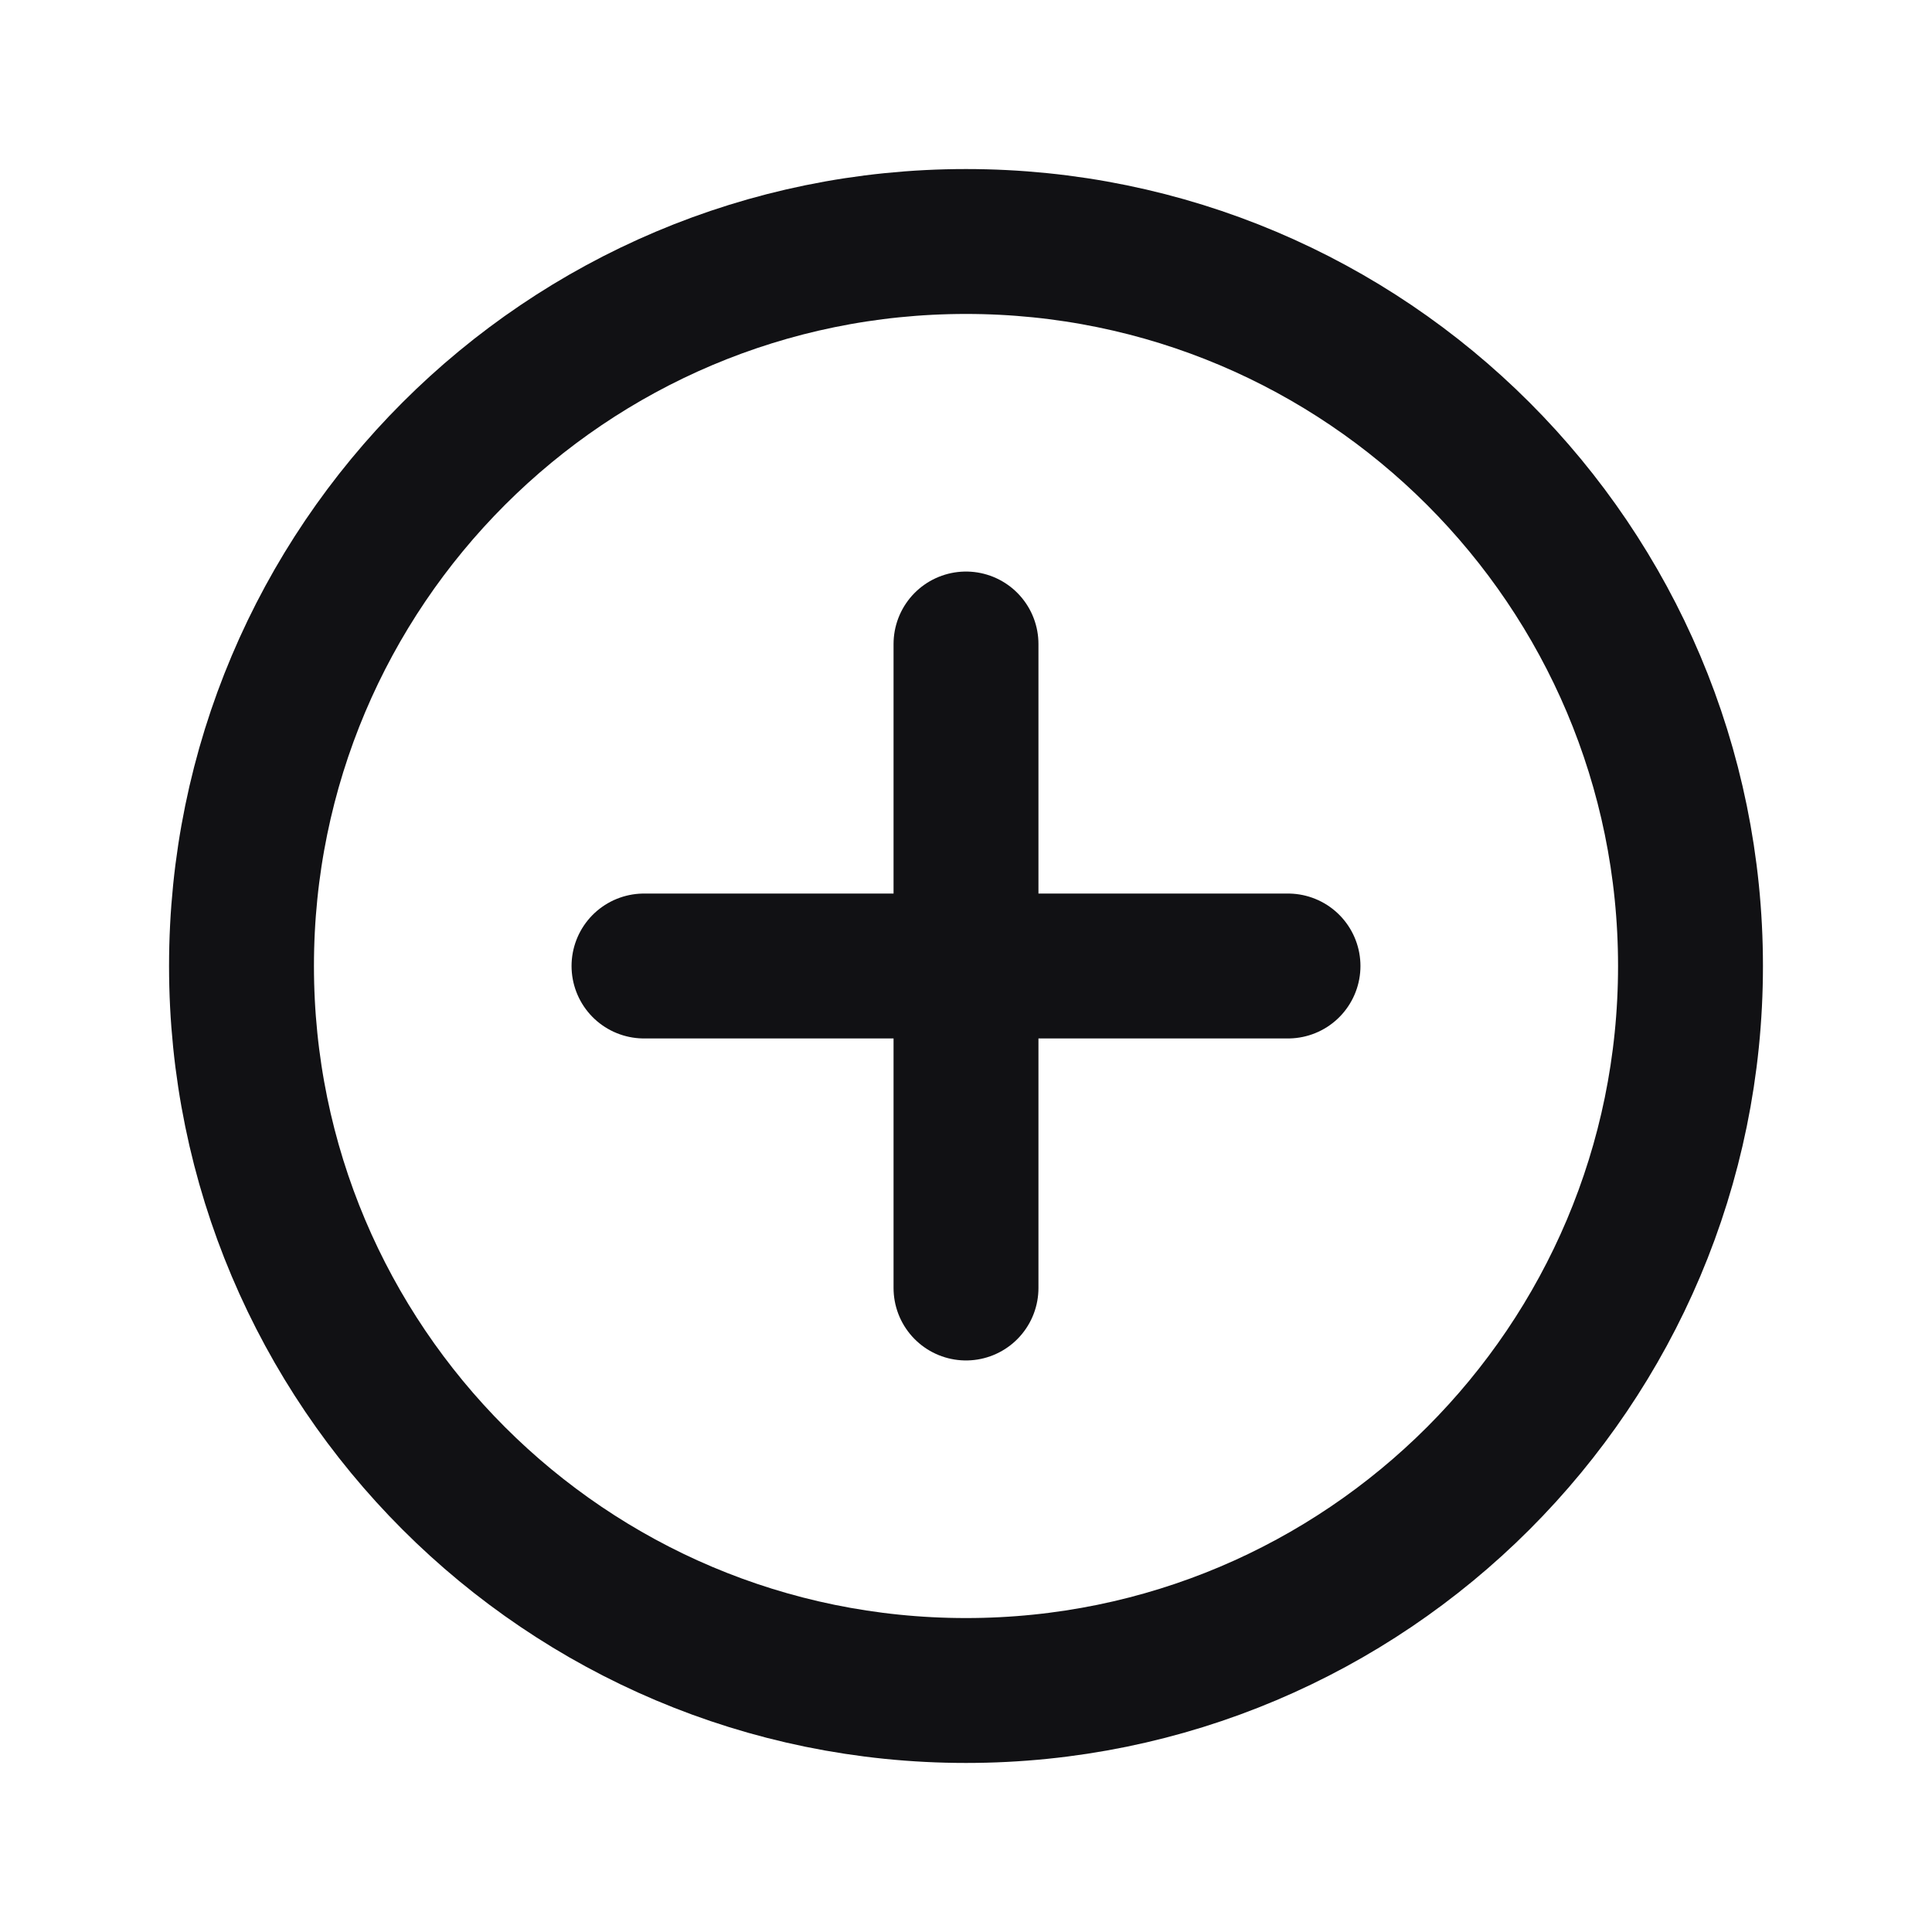
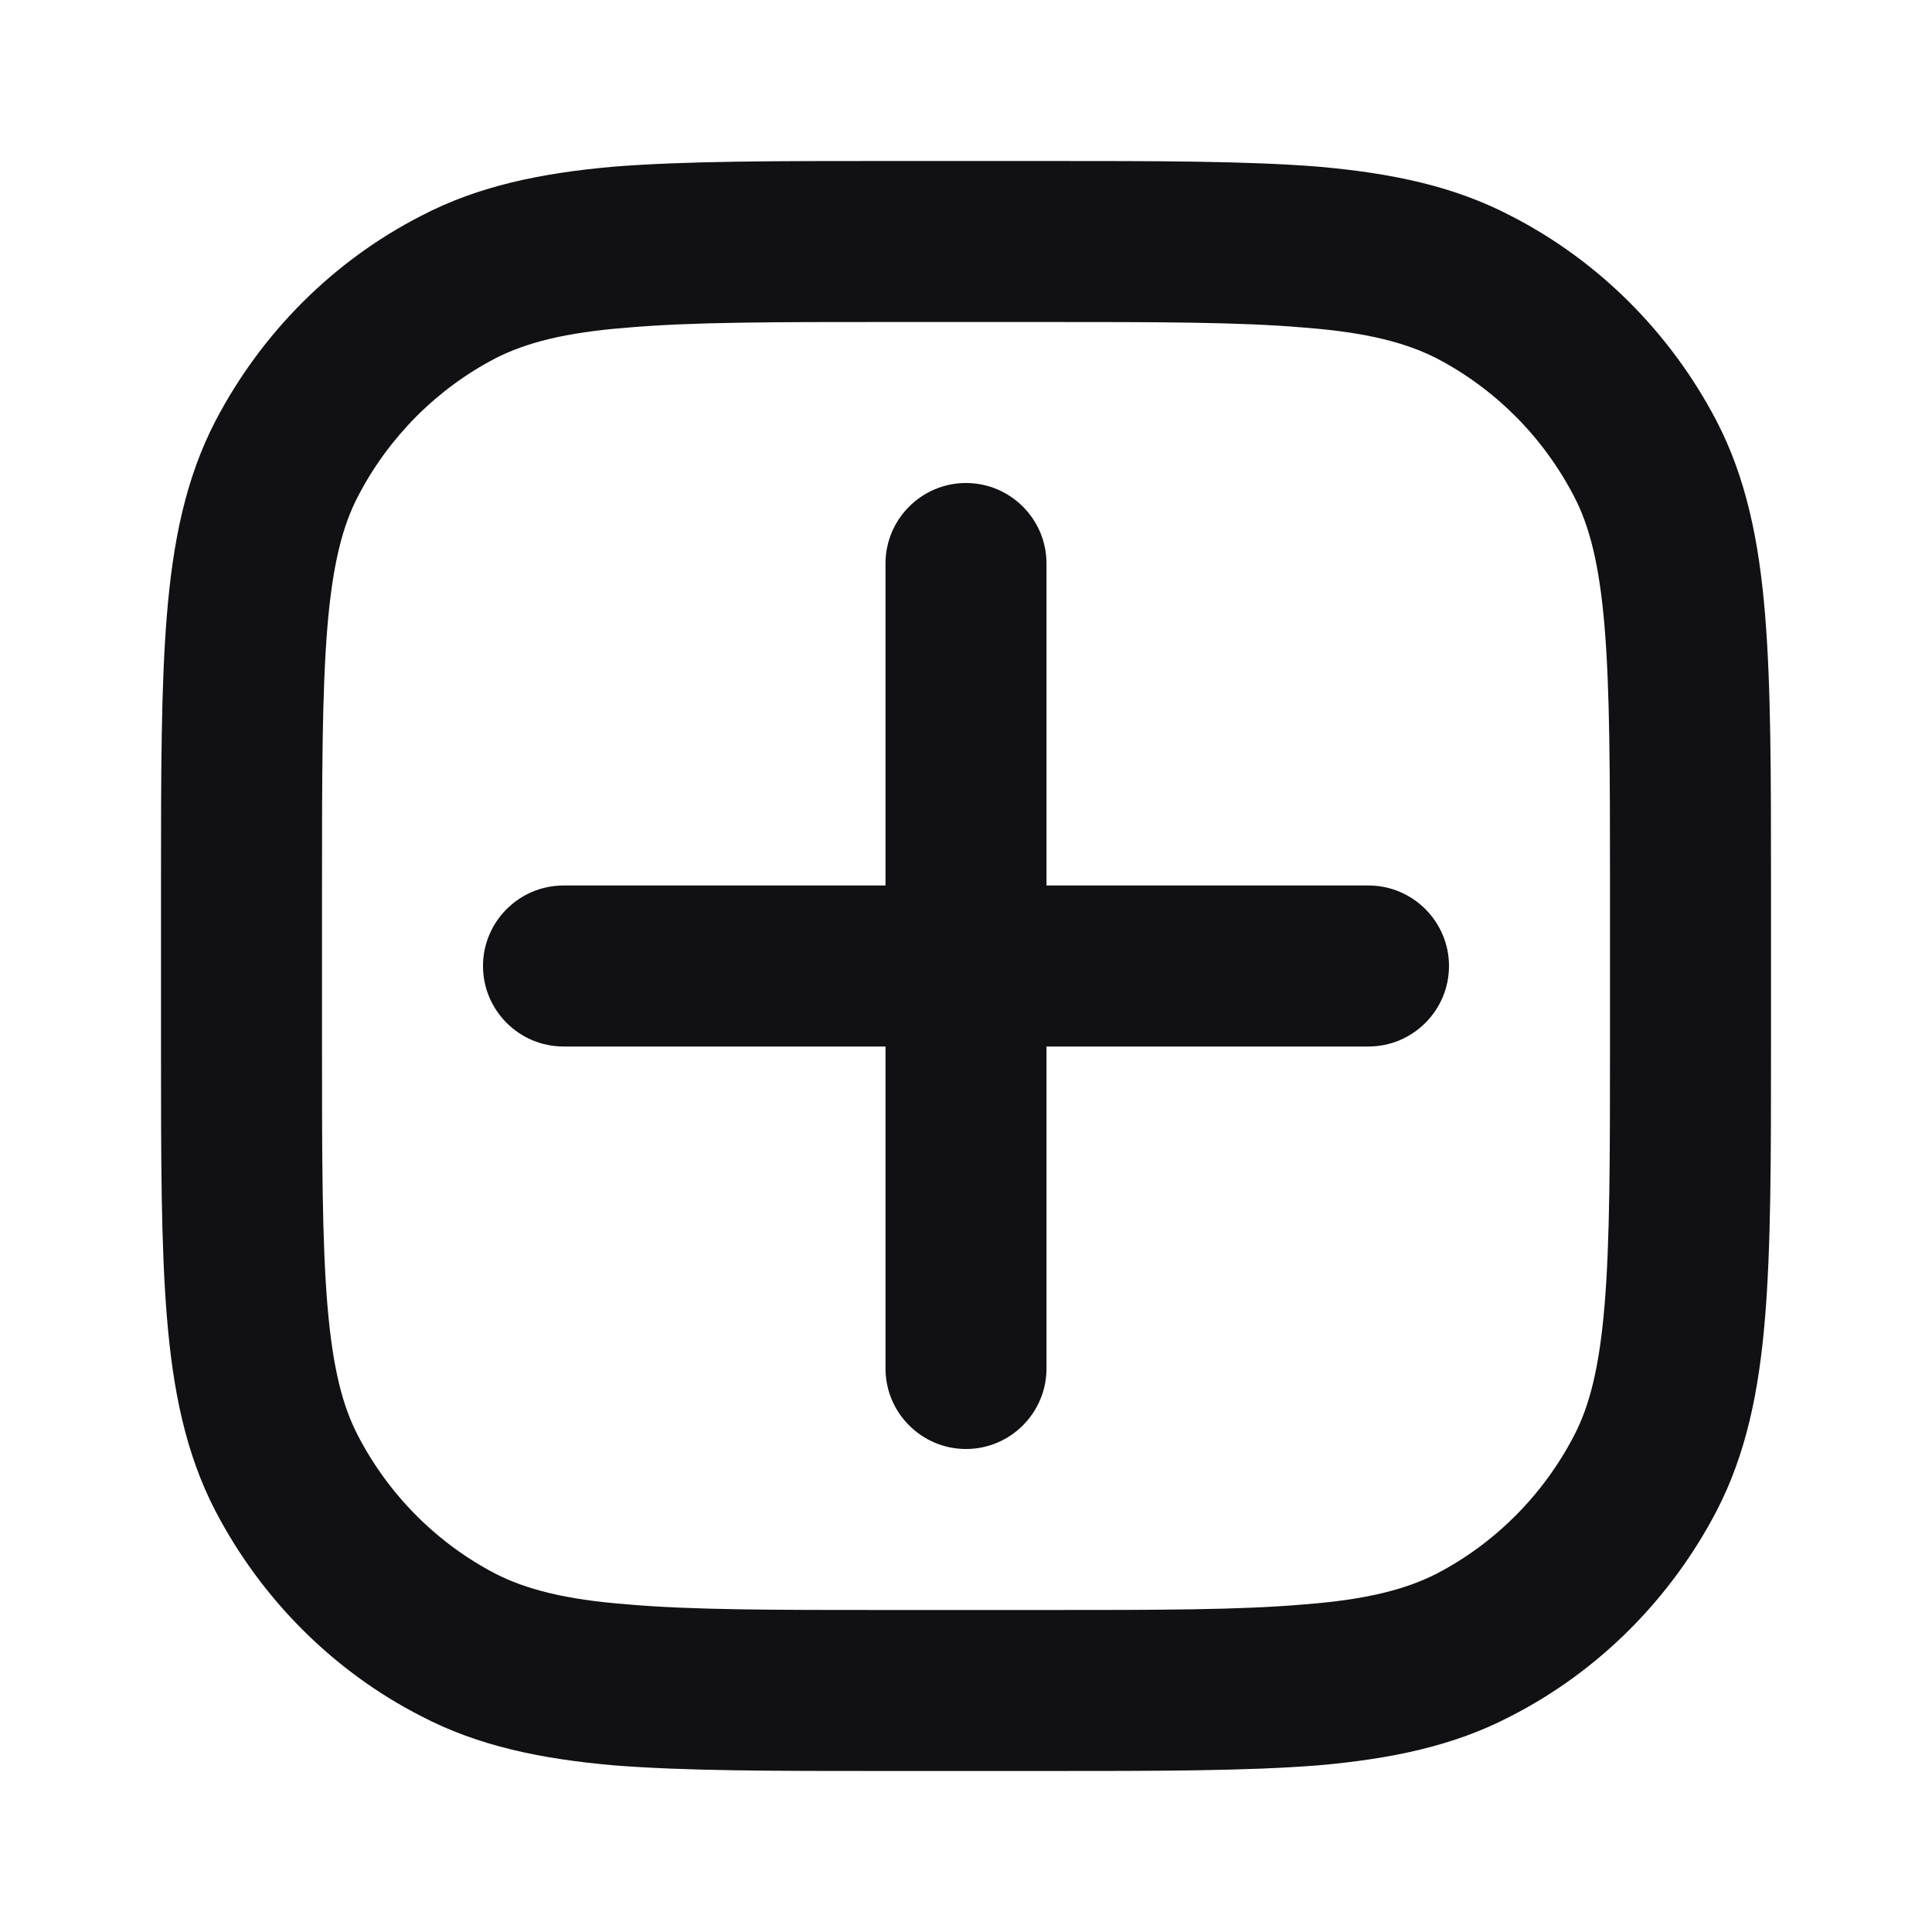
- <svg xmlns="http://www.w3.org/2000/svg" viewBox="0 0 24 24" width="24" height="24" fill="none" stroke="#111114" stroke-width="1.8" stroke-linecap="round" stroke-linejoin="round">
-   <path d="M3 12a9 9 0 1 0 18 0a9 9 0 1 0-18 0" />
-   <path d="M12 8v8" />
-   <path d="M8 12h8" />
+ <svg xmlns="http://www.w3.org/2000/svg" viewBox="0 0 24 24" width="24" height="24">
+   <g transform="translate(-432 -1015)">
+     <path d="M444 1021C444.552 1021 445 1021.45 445 1022V1026H449C449.552 1026 450 1026.45 450 1027C450 1027.55 449.552 1028 449 1028H445V1032C445 1032.55 444.552 1033 444 1033C443.448 1033 443 1032.55 443 1032V1028H439C438.448 1028 438 1027.55 438 1027C438 1026.45 438.448 1026 439 1026H443V1022C443 1021.45 443.448 1021 444 1021Z" fill="#111114" />
+     <path d="M443.005 1017C441.619 1017 440.517 1017 439.628 1017.07C438.718 1017.15 437.943 1017.31 437.234 1017.68C436.138 1018.24 435.245 1019.14 434.676 1020.23C434.308 1020.94 434.149 1021.72 434.074 1022.63C434 1023.52 434 1024.62 434 1026.01V1027.99C434 1029.38 434 1030.48 434.074 1031.37C434.149 1032.28 434.308 1033.06 434.676 1033.77C435.245 1034.86 436.138 1035.76 437.234 1036.32C437.943 1036.69 438.718 1036.85 439.628 1036.93C440.517 1037 441.619 1037 443.005 1037H444.994C446.38 1037 447.483 1037 448.372 1036.93C449.282 1036.85 450.057 1036.69 450.766 1036.32C451.862 1035.76 452.755 1034.86 453.324 1033.77C453.692 1033.06 453.851 1032.28 453.926 1031.37C454 1030.48 454 1029.38 454 1027.99V1026.01C454 1024.62 454 1023.52 453.926 1022.63C453.851 1021.72 453.692 1020.94 453.324 1020.23C452.755 1019.14 451.862 1018.24 450.766 1017.68C450.057 1017.31 449.282 1017.15 448.372 1017.07C447.483 1017 446.381 1017 444.995 1017H443.005ZM438.156 1019.45C438.531 1019.26 439.01 1019.13 439.794 1019.07C440.59 1019 441.609 1019 443.05 1019H444.95C446.391 1019 447.41 1019 448.206 1019.07C448.99 1019.13 449.469 1019.26 449.844 1019.45C450.574 1019.83 451.17 1020.43 451.55 1021.16C451.745 1021.53 451.868 1022.01 451.933 1022.79C451.999 1023.59 452 1024.61 452 1026.05V1027.95C452 1029.39 451.999 1030.41 451.933 1031.21C451.868 1031.99 451.745 1032.47 451.55 1032.84C451.17 1033.57 450.574 1034.17 449.844 1034.55C449.469 1034.74 448.99 1034.87 448.206 1034.93C447.41 1035 446.391 1035 444.95 1035H443.05C441.609 1035 440.59 1035 439.794 1034.93C439.01 1034.87 438.531 1034.74 438.156 1034.55C437.426 1034.17 436.83 1033.57 436.45 1032.84C436.255 1032.47 436.132 1031.99 436.067 1031.21C436.001 1030.41 436 1029.39 436 1027.95V1026.05C436 1024.61 436.001 1023.59 436.067 1022.79C436.132 1022.01 436.255 1021.53 436.45 1021.16C436.83 1020.43 437.426 1019.83 438.156 1019.45Z" fill="#111114" fill-rule="evenodd" />
+   </g>
</svg>
